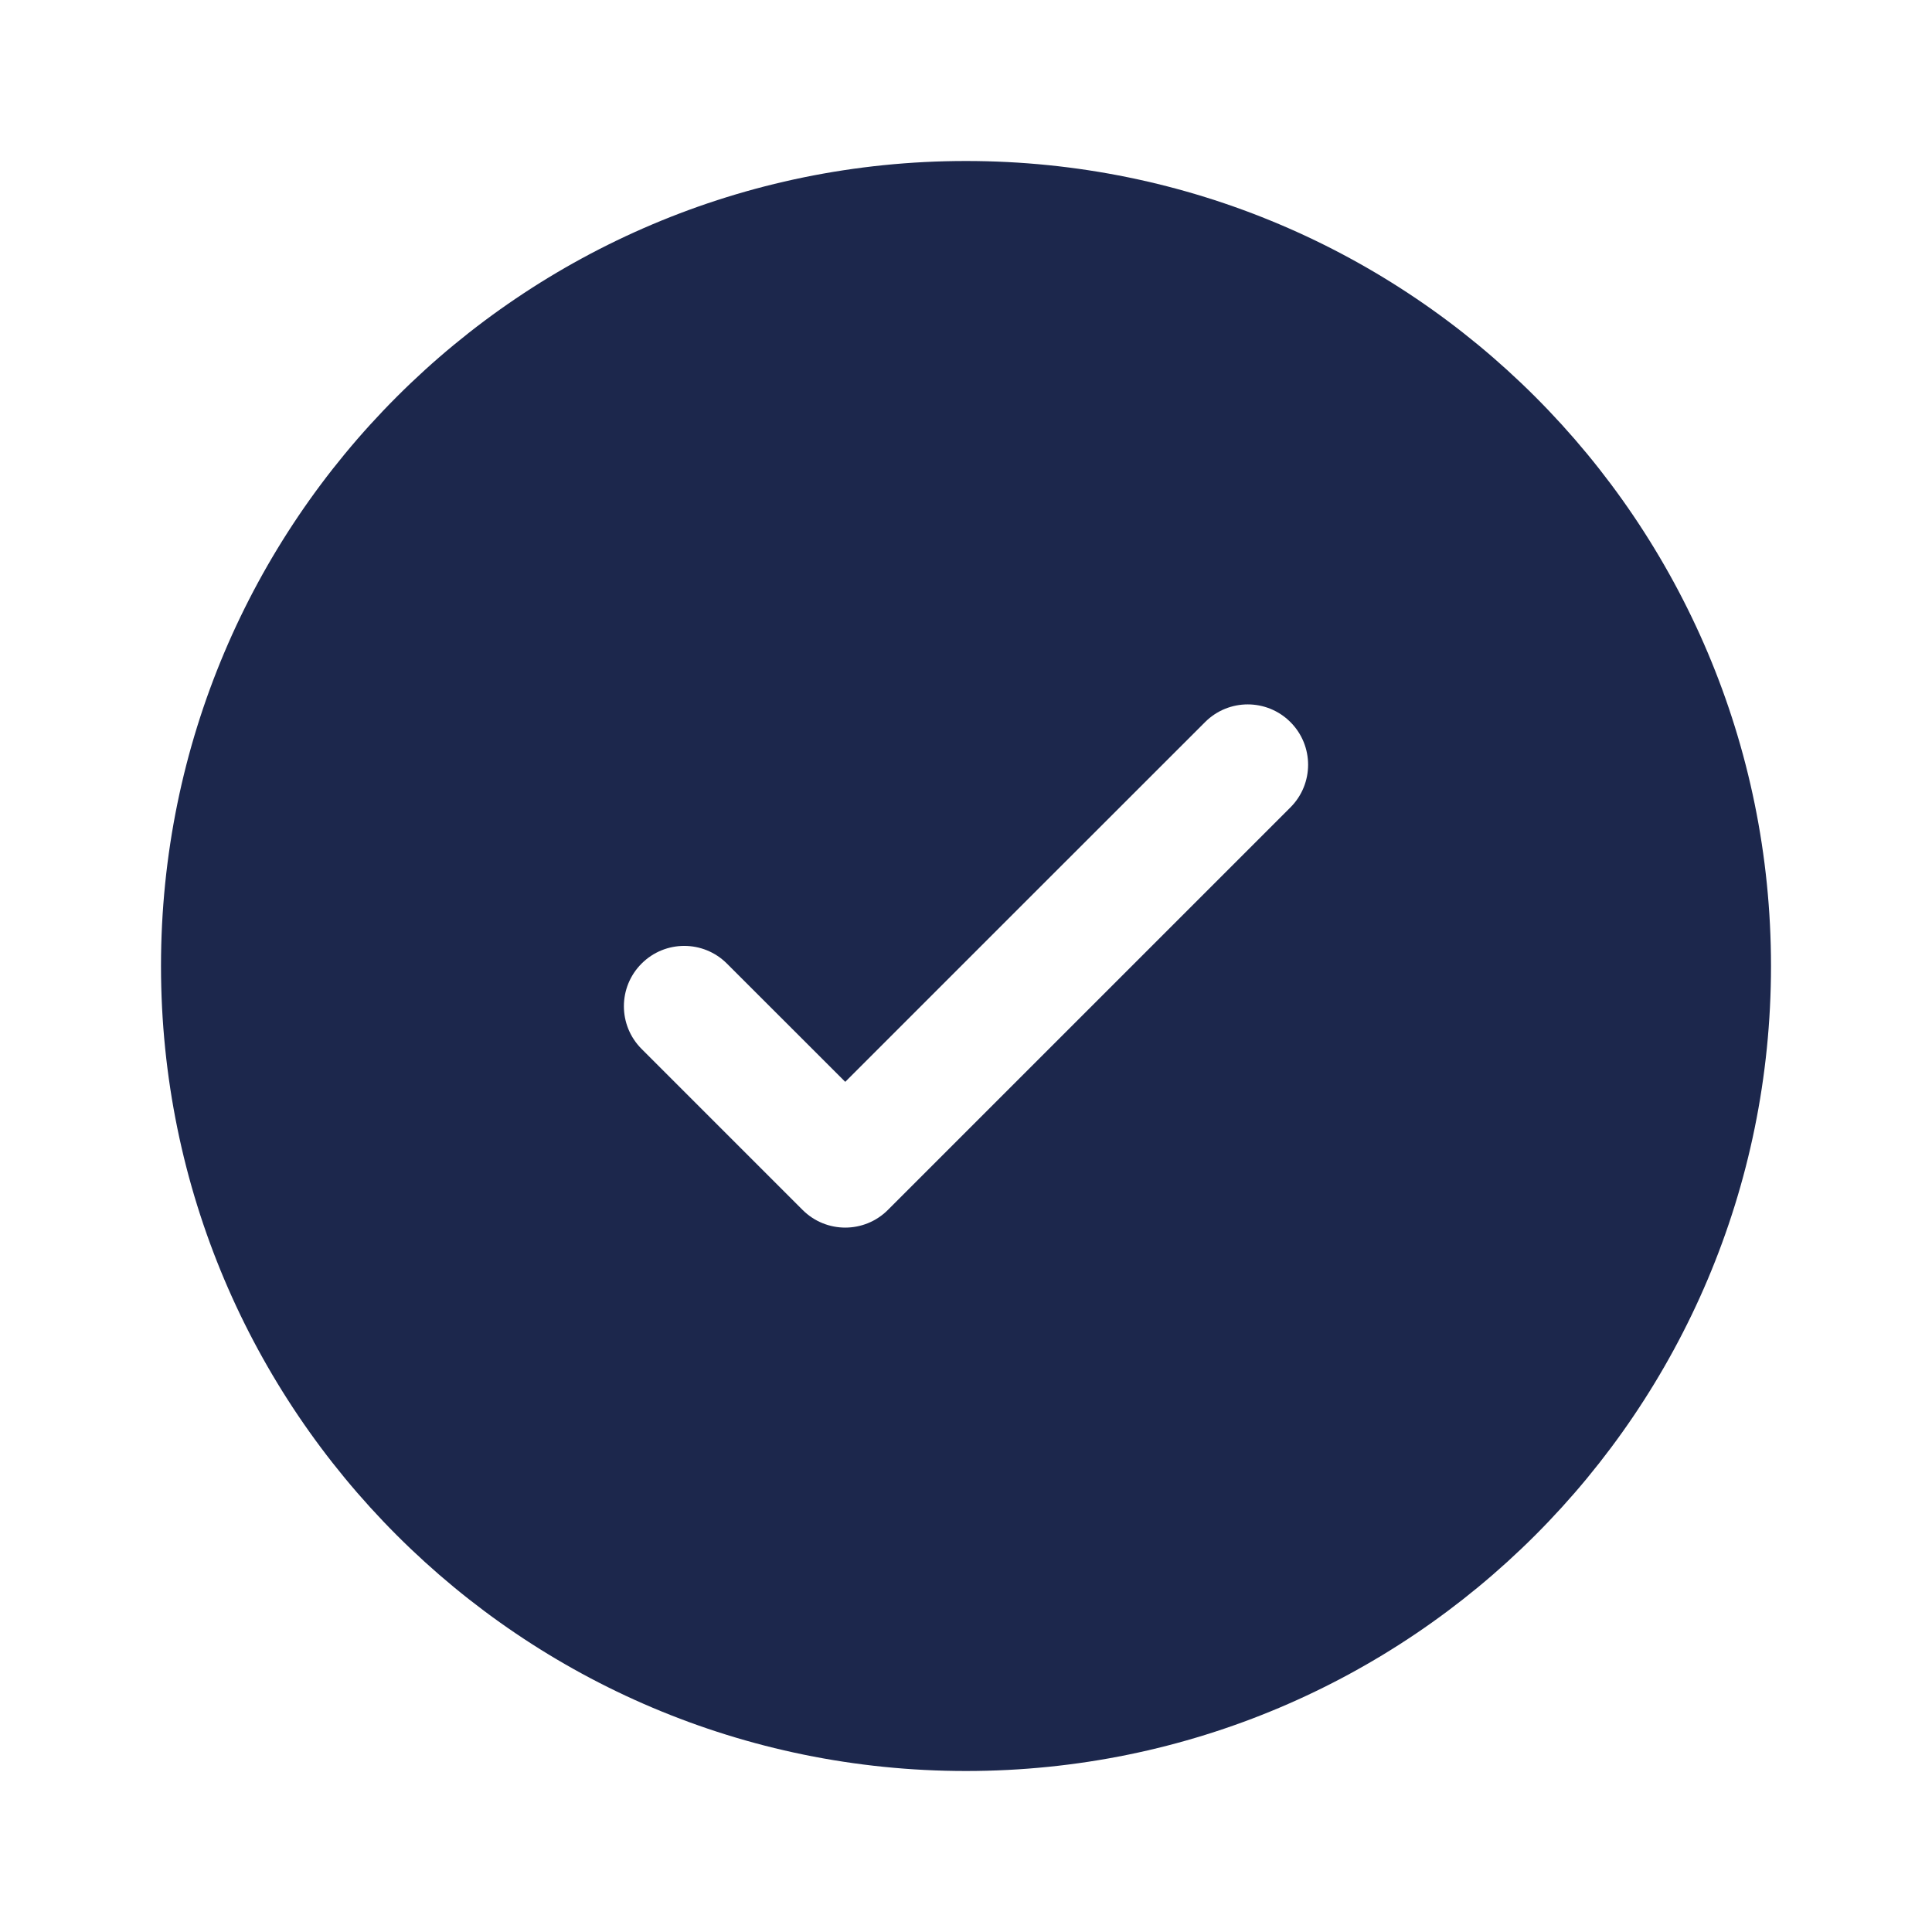
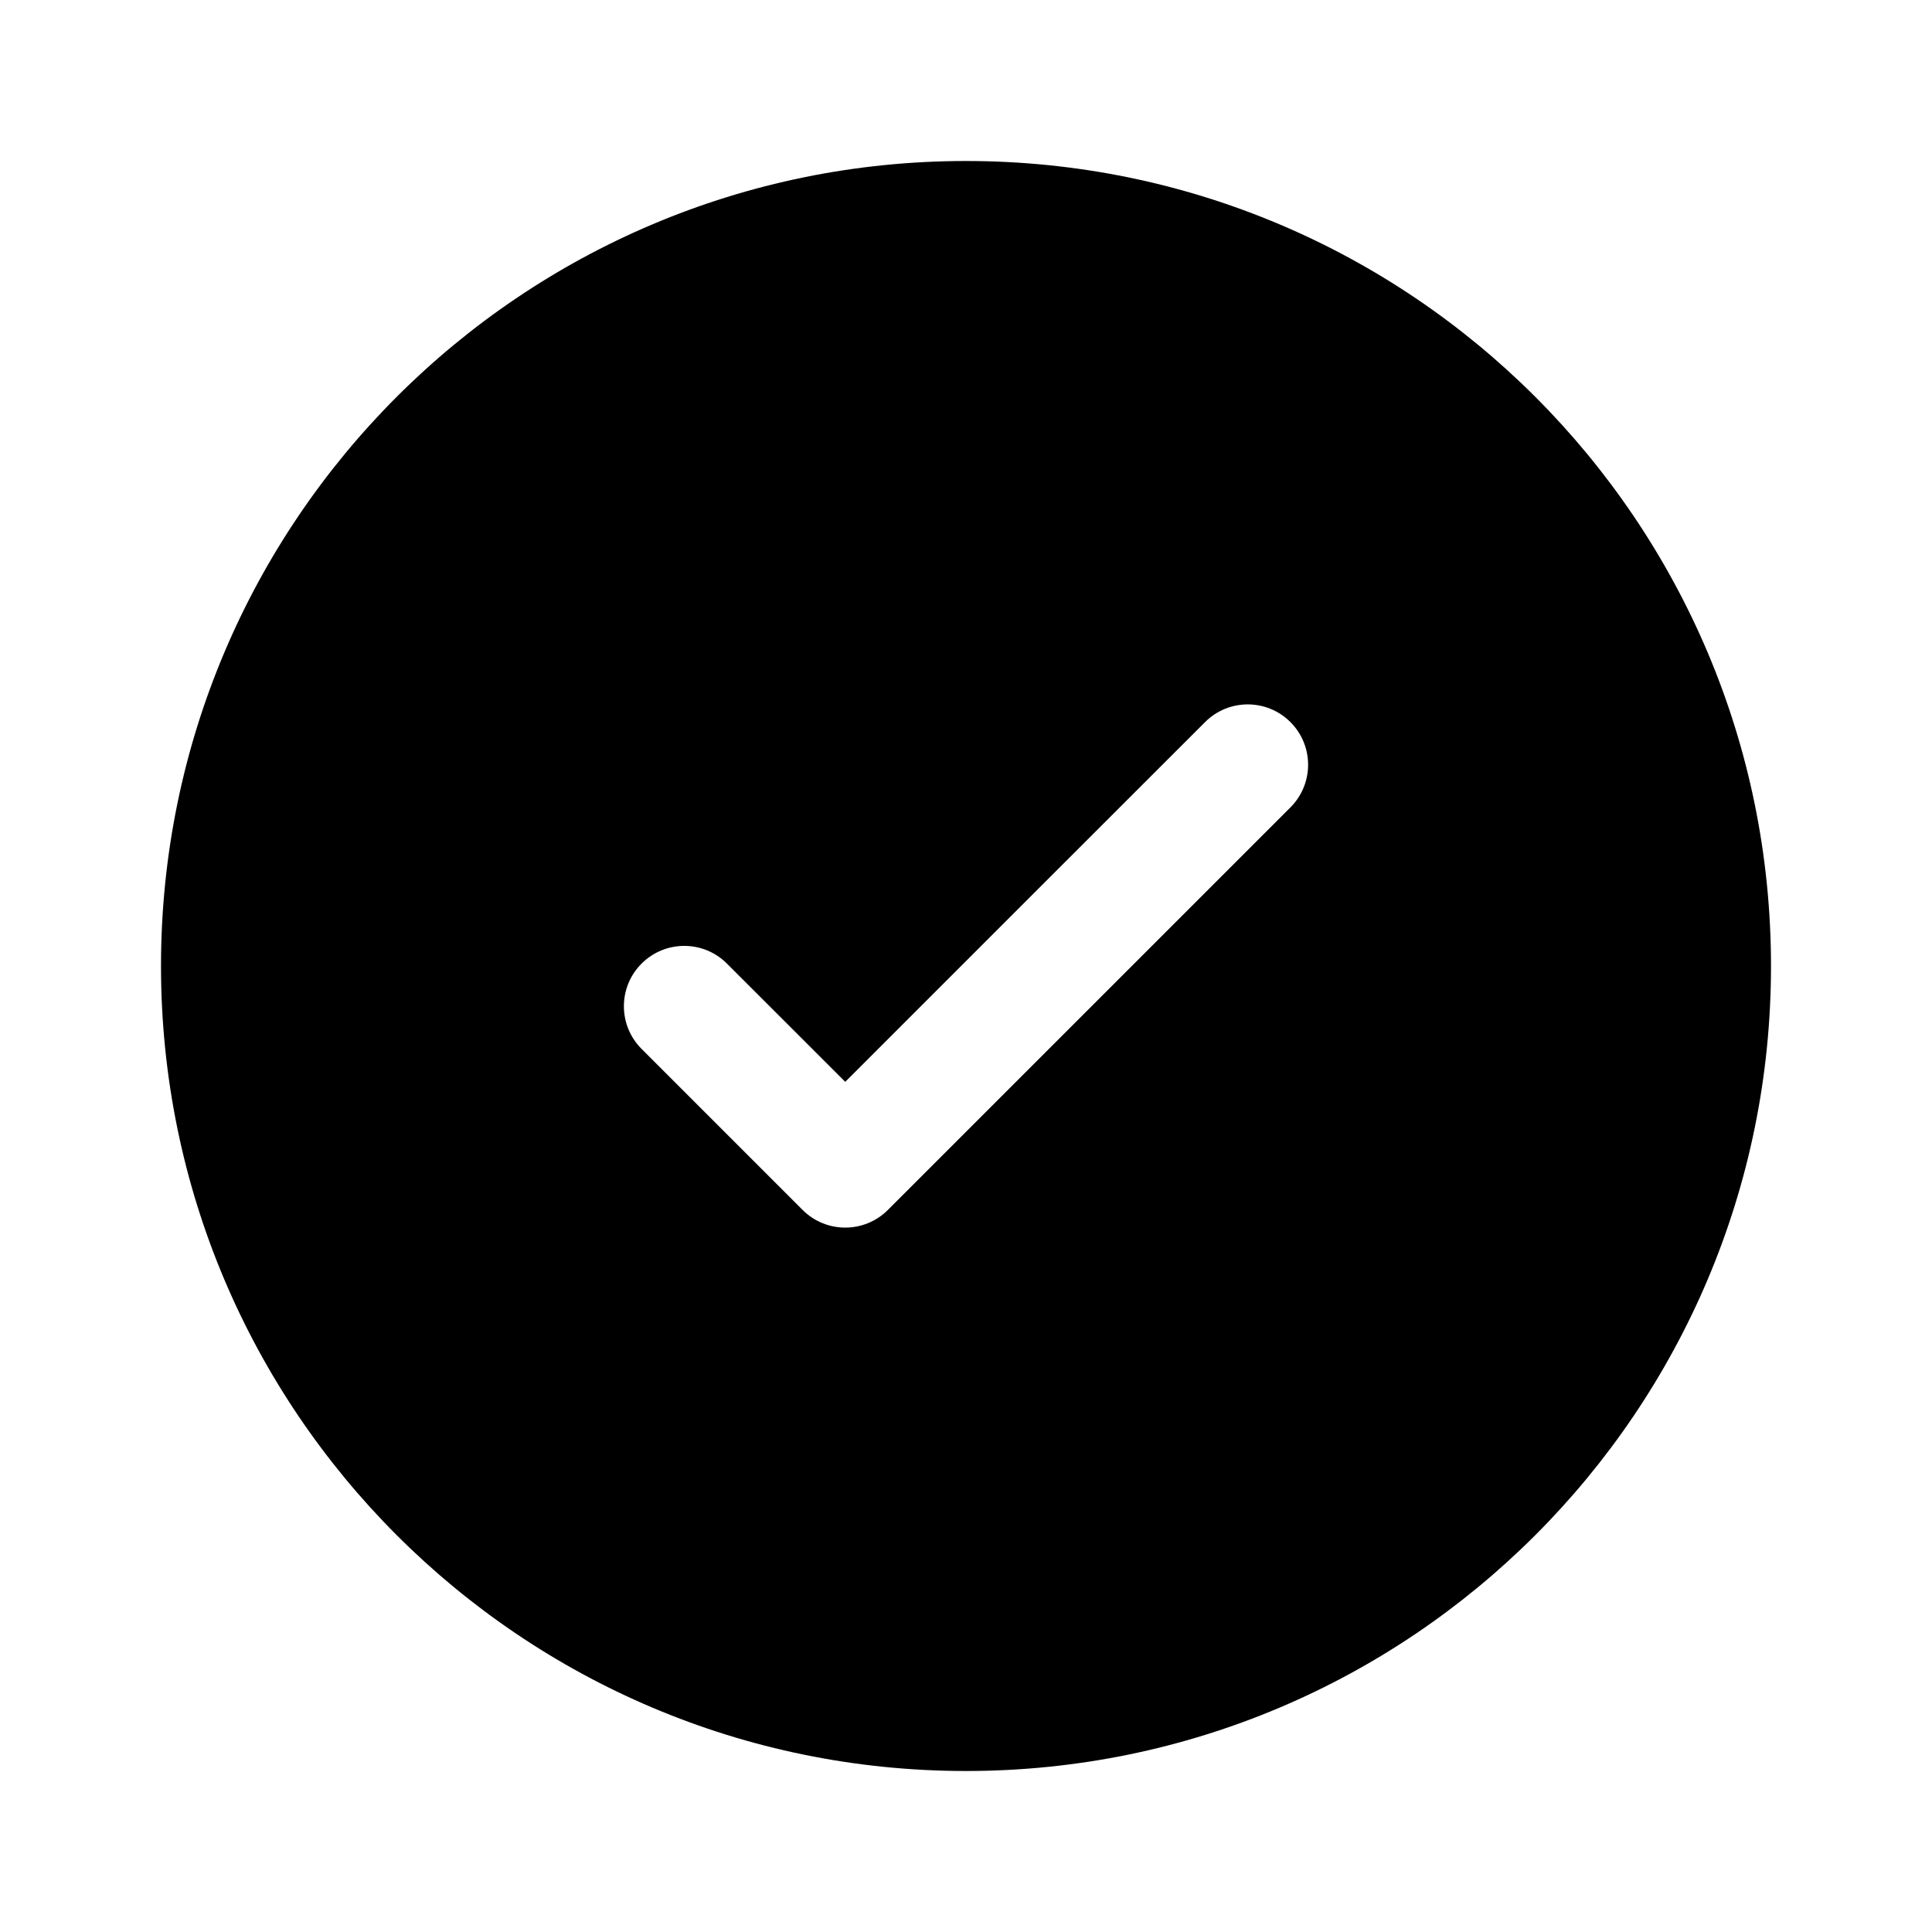
<svg xmlns="http://www.w3.org/2000/svg" width="24" height="24" viewBox="0 0 24 24" fill="none">
-   <path fill-rule="evenodd" clip-rule="evenodd" d="M22 12C22 17.523 17.523 22 12 22C6.477 22 2 17.523 2 12C2 6.477 6.477 2 12 2C17.523 2 22 6.477 22 12ZM16.03 8.97C16.323 9.263 16.323 9.737 16.03 10.03L11.03 15.03C10.737 15.323 10.263 15.323 9.97 15.03L7.97 13.03C7.677 12.737 7.677 12.263 7.97 11.97C8.263 11.677 8.737 11.677 9.03 11.97L10.5 13.439L12.735 11.204L14.97 8.97C15.263 8.677 15.737 8.677 16.03 8.97Z" fill="#1C274C" />
+   <path fill-rule="evenodd" clip-rule="evenodd" d="M22 12C22 17.523 17.523 22 12 22C6.477 22 2 17.523 2 12C2 6.477 6.477 2 12 2C17.523 2 22 6.477 22 12ZM16.03 8.97C16.323 9.263 16.323 9.737 16.03 10.03L11.03 15.03C10.737 15.323 10.263 15.323 9.97 15.03L7.97 13.03C7.677 12.737 7.677 12.263 7.97 11.97C8.263 11.677 8.737 11.677 9.03 11.97L10.5 13.439L12.735 11.204L14.97 8.97C15.263 8.677 15.737 8.677 16.03 8.97Z" fill="currentColor" />
</svg>
